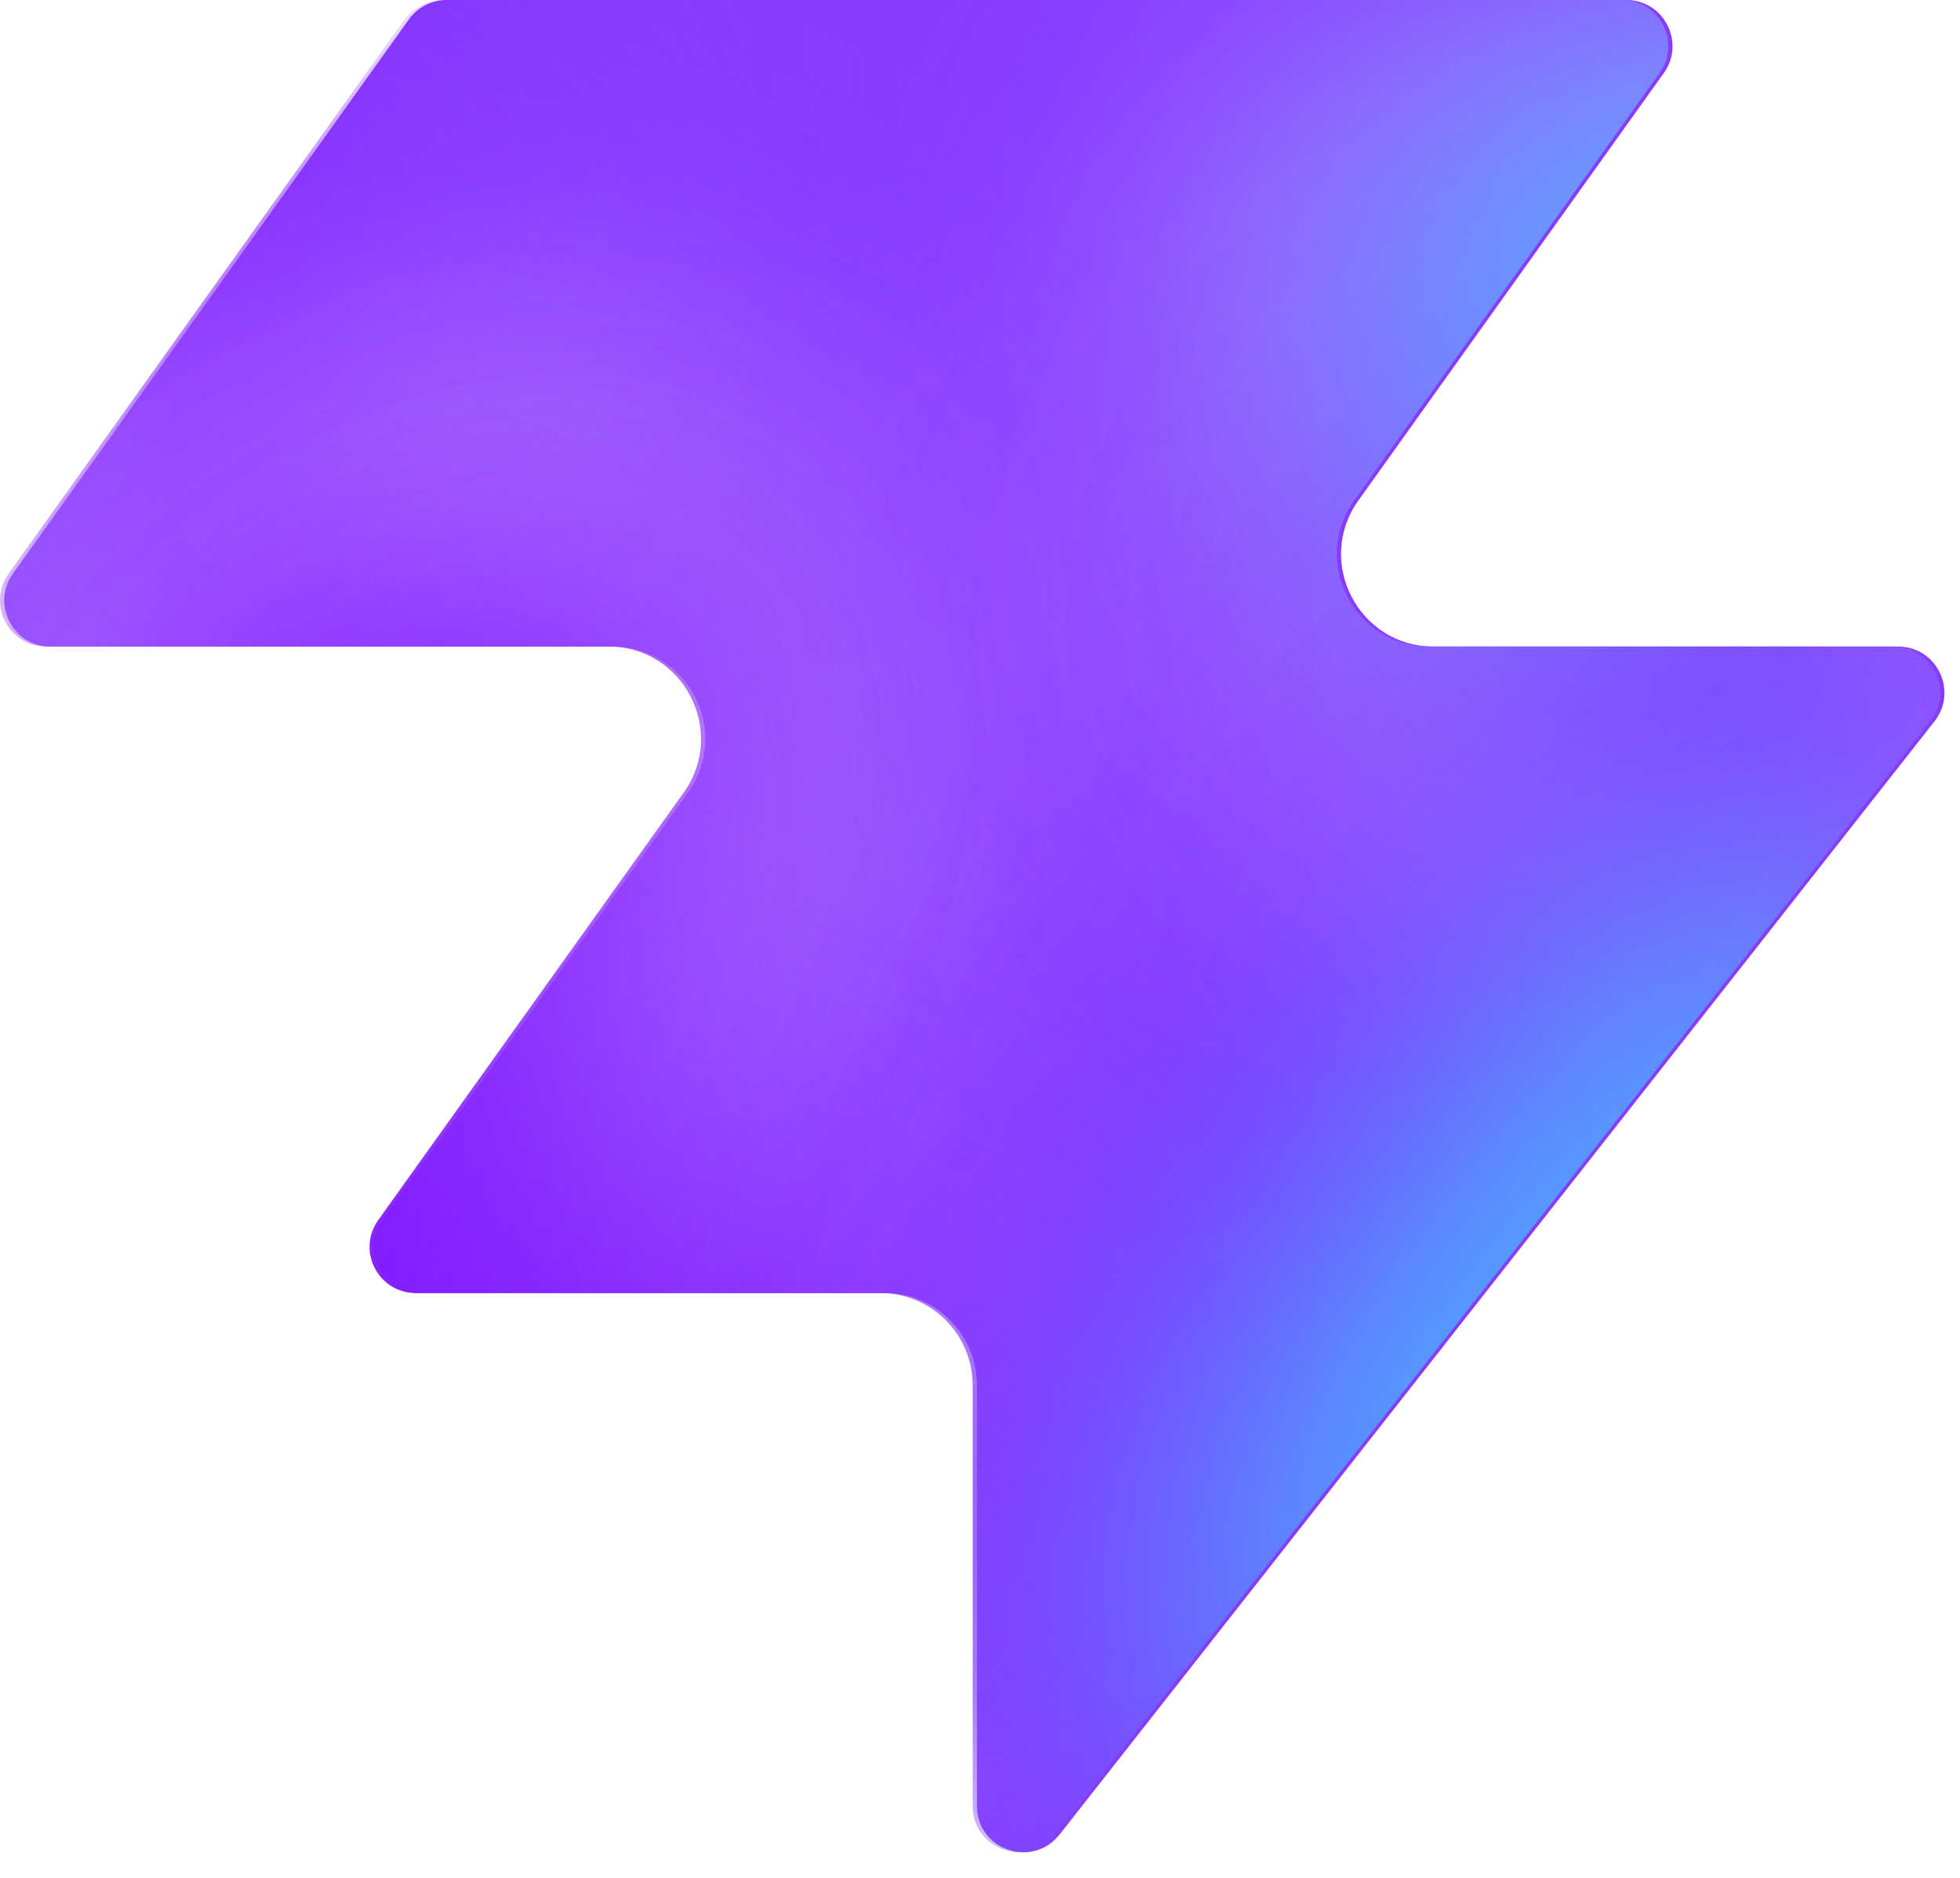
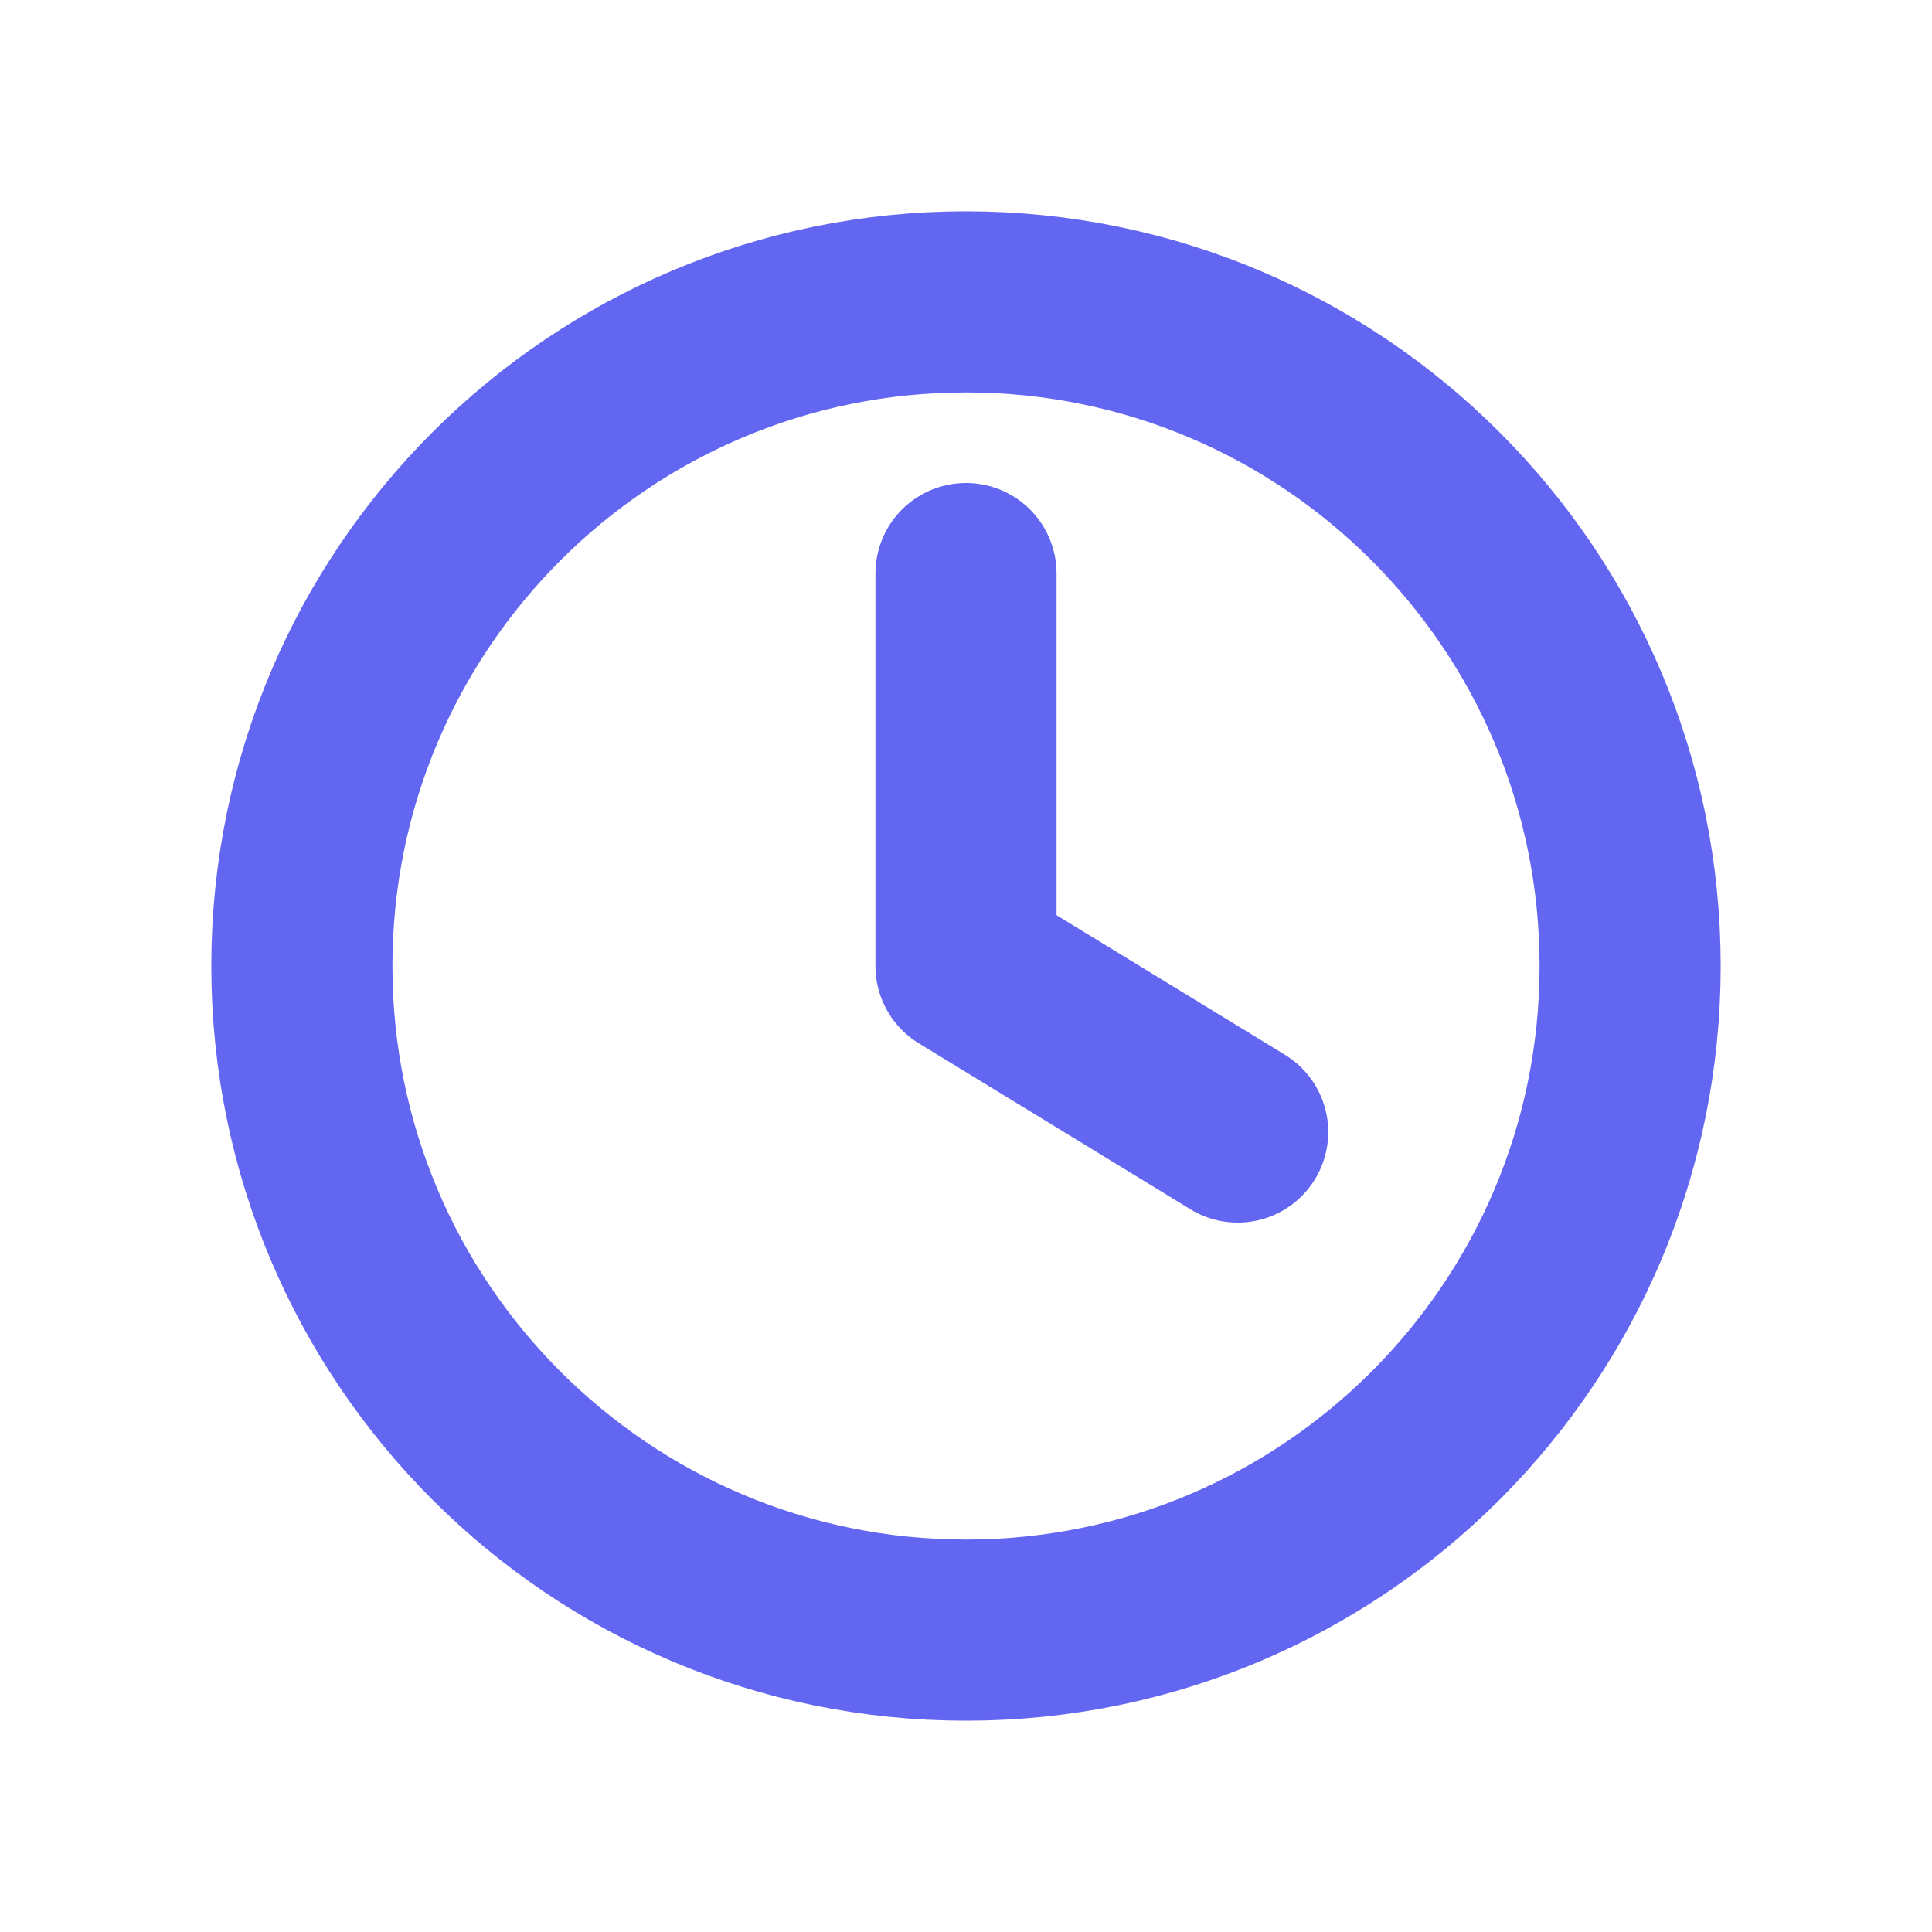
- <svg xmlns="http://www.w3.org/2000/svg" width="48" height="46" fill="none" viewBox="0 0 48 46">
-   <path fill="#863bff" d="M25.946 44.938c-.664.845-2.021.375-2.021-.698V33.937a2.26 2.26 0 0 0-2.262-2.262H10.287c-.92 0-1.456-1.04-.92-1.788l7.48-10.471c1.07-1.497 0-3.578-1.842-3.578H1.237c-.92 0-1.456-1.04-.92-1.788L10.013.474c.214-.297.556-.474.92-.474h28.894c.92 0 1.456 1.04.92 1.788l-7.48 10.471c-1.07 1.498 0 3.579 1.842 3.579h11.377c.943 0 1.473 1.088.89 1.83L25.947 44.94z" style="fill:#863bff;fill:color(display-p3 .525 .23 1);fill-opacity:1" />
-   <mask id="a" width="48" height="46" x="0" y="0" maskUnits="userSpaceOnUse" style="mask-type:alpha">
-     <path fill="#000" d="M25.842 44.938c-.664.844-2.021.375-2.021-.698V33.937a2.26 2.26 0 0 0-2.262-2.262H10.183c-.92 0-1.456-1.04-.92-1.788l7.48-10.471c1.07-1.498 0-3.579-1.842-3.579H1.133c-.92 0-1.456-1.04-.92-1.787L9.91.473c.214-.297.556-.474.92-.474h28.894c.92 0 1.456 1.04.92 1.788l-7.48 10.471c-1.07 1.498 0 3.578 1.842 3.578h11.377c.943 0 1.473 1.088.89 1.832L25.843 44.94z" style="fill:#000;fill-opacity:1" />
-   </mask>
-   <g mask="url(#a)">
-     <g filter="url(#b)">
-       <ellipse cx="5.508" cy="14.704" fill="#ede6ff" rx="5.508" ry="14.704" style="fill:#ede6ff;fill:color(display-p3 .927 .903 1);fill-opacity:1" transform="matrix(.00324 1 1 -.00324 -4.47 31.516)" />
-     </g>
-     <g filter="url(#c)">
-       <ellipse cx="10.399" cy="29.851" fill="#ede6ff" rx="10.399" ry="29.851" style="fill:#ede6ff;fill:color(display-p3 .927 .903 1);fill-opacity:1" transform="matrix(.00324 1 1 -.00324 -39.328 7.883)" />
-     </g>
-     <g filter="url(#d)">
-       <ellipse cx="5.508" cy="30.487" fill="#7e14ff" rx="5.508" ry="30.487" style="fill:#7e14ff;fill:color(display-p3 .492 .077 1);fill-opacity:1" transform="rotate(89.814 -25.913 -14.639)scale(1 -1)" />
-     </g>
-     <g filter="url(#e)">
-       <ellipse cx="5.508" cy="30.599" fill="#7e14ff" rx="5.508" ry="30.599" style="fill:#7e14ff;fill:color(display-p3 .492 .077 1);fill-opacity:1" transform="rotate(89.814 -32.644 -3.334)scale(1 -1)" />
-     </g>
-     <g filter="url(#f)">
-       <ellipse cx="5.508" cy="30.599" fill="#7e14ff" rx="5.508" ry="30.599" style="fill:#7e14ff;fill:color(display-p3 .492 .077 1);fill-opacity:1" transform="matrix(.00324 1 1 -.00324 -34.34 30.47)" />
-     </g>
-     <g filter="url(#g)">
-       <ellipse cx="14.072" cy="22.078" fill="#ede6ff" rx="14.072" ry="22.078" style="fill:#ede6ff;fill:color(display-p3 .927 .903 1);fill-opacity:1" transform="rotate(93.35 24.506 48.493)scale(-1 1)" />
-     </g>
-     <g filter="url(#h)">
-       <ellipse cx="3.47" cy="21.501" fill="#7e14ff" rx="3.47" ry="21.501" style="fill:#7e14ff;fill:color(display-p3 .492 .077 1);fill-opacity:1" transform="rotate(89.009 28.708 47.59)scale(-1 1)" />
-     </g>
-     <g filter="url(#i)">
-       <ellipse cx="3.47" cy="21.501" fill="#7e14ff" rx="3.47" ry="21.501" style="fill:#7e14ff;fill:color(display-p3 .492 .077 1);fill-opacity:1" transform="rotate(89.009 28.708 47.59)scale(-1 1)" />
-     </g>
-     <g filter="url(#j)">
-       <ellipse cx=".387" cy="8.972" fill="#7e14ff" rx="4.407" ry="29.108" style="fill:#7e14ff;fill:color(display-p3 .492 .077 1);fill-opacity:1" transform="rotate(39.51 .387 8.972)" />
-     </g>
-     <g filter="url(#k)">
-       <ellipse cx="47.523" cy="-6.092" fill="#7e14ff" rx="4.407" ry="29.108" style="fill:#7e14ff;fill:color(display-p3 .492 .077 1);fill-opacity:1" transform="rotate(37.892 47.523 -6.092)" />
-     </g>
-     <g filter="url(#l)">
-       <ellipse cx="41.412" cy="6.333" fill="#47bfff" rx="5.971" ry="9.665" style="fill:#47bfff;fill:color(display-p3 .28 .748 1);fill-opacity:1" transform="rotate(37.892 41.412 6.333)" />
-     </g>
-     <g filter="url(#m)">
-       <ellipse cx="-1.879" cy="38.332" fill="#7e14ff" rx="4.407" ry="29.108" style="fill:#7e14ff;fill:color(display-p3 .492 .077 1);fill-opacity:1" transform="rotate(37.892 -1.88 38.332)" />
-     </g>
-     <g filter="url(#n)">
-       <ellipse cx="-1.879" cy="38.332" fill="#7e14ff" rx="4.407" ry="29.108" style="fill:#7e14ff;fill:color(display-p3 .492 .077 1);fill-opacity:1" transform="rotate(37.892 -1.88 38.332)" />
-     </g>
-     <g filter="url(#o)">
-       <ellipse cx="35.651" cy="29.907" fill="#7e14ff" rx="4.407" ry="29.108" style="fill:#7e14ff;fill:color(display-p3 .492 .077 1);fill-opacity:1" transform="rotate(37.892 35.651 29.907)" />
-     </g>
-     <g filter="url(#p)">
-       <ellipse cx="38.418" cy="32.4" fill="#47bfff" rx="5.971" ry="15.297" style="fill:#47bfff;fill:color(display-p3 .28 .748 1);fill-opacity:1" transform="rotate(37.892 38.418 32.4)" />
-     </g>
-   </g>
-   <defs>
-     <filter id="b" width="60.045" height="41.654" x="-19.77" y="16.149" color-interpolation-filters="sRGB" filterUnits="userSpaceOnUse">
-       <feFlood flood-opacity="0" result="BackgroundImageFix" />
-       <feBlend in="SourceGraphic" in2="BackgroundImageFix" result="shape" />
-       <feGaussianBlur result="effect1_foregroundBlur_2002_17158" stdDeviation="7.659" />
-     </filter>
-     <filter id="c" width="90.34" height="51.437" x="-54.613" y="-7.533" color-interpolation-filters="sRGB" filterUnits="userSpaceOnUse">
-       <feFlood flood-opacity="0" result="BackgroundImageFix" />
-       <feBlend in="SourceGraphic" in2="BackgroundImageFix" result="shape" />
-       <feGaussianBlur result="effect1_foregroundBlur_2002_17158" stdDeviation="7.659" />
-     </filter>
-     <filter id="d" width="79.355" height="29.4" x="-49.64" y="2.03" color-interpolation-filters="sRGB" filterUnits="userSpaceOnUse">
-       <feFlood flood-opacity="0" result="BackgroundImageFix" />
-       <feBlend in="SourceGraphic" in2="BackgroundImageFix" result="shape" />
-       <feGaussianBlur result="effect1_foregroundBlur_2002_17158" stdDeviation="4.596" />
-     </filter>
-     <filter id="e" width="79.579" height="29.4" x="-45.045" y="20.029" color-interpolation-filters="sRGB" filterUnits="userSpaceOnUse">
-       <feFlood flood-opacity="0" result="BackgroundImageFix" />
-       <feBlend in="SourceGraphic" in2="BackgroundImageFix" result="shape" />
-       <feGaussianBlur result="effect1_foregroundBlur_2002_17158" stdDeviation="4.596" />
-     </filter>
-     <filter id="f" width="79.579" height="29.4" x="-43.513" y="21.178" color-interpolation-filters="sRGB" filterUnits="userSpaceOnUse">
-       <feFlood flood-opacity="0" result="BackgroundImageFix" />
-       <feBlend in="SourceGraphic" in2="BackgroundImageFix" result="shape" />
-       <feGaussianBlur result="effect1_foregroundBlur_2002_17158" stdDeviation="4.596" />
-     </filter>
-     <filter id="g" width="74.749" height="58.852" x="15.756" y="-17.901" color-interpolation-filters="sRGB" filterUnits="userSpaceOnUse">
-       <feFlood flood-opacity="0" result="BackgroundImageFix" />
-       <feBlend in="SourceGraphic" in2="BackgroundImageFix" result="shape" />
-       <feGaussianBlur result="effect1_foregroundBlur_2002_17158" stdDeviation="7.659" />
-     </filter>
-     <filter id="h" width="61.377" height="25.362" x="23.548" y="2.284" color-interpolation-filters="sRGB" filterUnits="userSpaceOnUse">
-       <feFlood flood-opacity="0" result="BackgroundImageFix" />
-       <feBlend in="SourceGraphic" in2="BackgroundImageFix" result="shape" />
-       <feGaussianBlur result="effect1_foregroundBlur_2002_17158" stdDeviation="4.596" />
-     </filter>
-     <filter id="i" width="61.377" height="25.362" x="23.548" y="2.284" color-interpolation-filters="sRGB" filterUnits="userSpaceOnUse">
-       <feFlood flood-opacity="0" result="BackgroundImageFix" />
-       <feBlend in="SourceGraphic" in2="BackgroundImageFix" result="shape" />
-       <feGaussianBlur result="effect1_foregroundBlur_2002_17158" stdDeviation="4.596" />
-     </filter>
-     <filter id="j" width="56.045" height="63.649" x="-27.636" y="-22.853" color-interpolation-filters="sRGB" filterUnits="userSpaceOnUse">
-       <feFlood flood-opacity="0" result="BackgroundImageFix" />
-       <feBlend in="SourceGraphic" in2="BackgroundImageFix" result="shape" />
-       <feGaussianBlur result="effect1_foregroundBlur_2002_17158" stdDeviation="4.596" />
-     </filter>
-     <filter id="k" width="54.814" height="64.646" x="20.116" y="-38.415" color-interpolation-filters="sRGB" filterUnits="userSpaceOnUse">
-       <feFlood flood-opacity="0" result="BackgroundImageFix" />
-       <feBlend in="SourceGraphic" in2="BackgroundImageFix" result="shape" />
-       <feGaussianBlur result="effect1_foregroundBlur_2002_17158" stdDeviation="4.596" />
-     </filter>
-     <filter id="l" width="33.541" height="35.313" x="24.641" y="-11.323" color-interpolation-filters="sRGB" filterUnits="userSpaceOnUse">
-       <feFlood flood-opacity="0" result="BackgroundImageFix" />
-       <feBlend in="SourceGraphic" in2="BackgroundImageFix" result="shape" />
-       <feGaussianBlur result="effect1_foregroundBlur_2002_17158" stdDeviation="4.596" />
-     </filter>
-     <filter id="m" width="54.814" height="64.646" x="-29.286" y="6.009" color-interpolation-filters="sRGB" filterUnits="userSpaceOnUse">
-       <feFlood flood-opacity="0" result="BackgroundImageFix" />
-       <feBlend in="SourceGraphic" in2="BackgroundImageFix" result="shape" />
-       <feGaussianBlur result="effect1_foregroundBlur_2002_17158" stdDeviation="4.596" />
-     </filter>
-     <filter id="n" width="54.814" height="64.646" x="-29.286" y="6.009" color-interpolation-filters="sRGB" filterUnits="userSpaceOnUse">
-       <feFlood flood-opacity="0" result="BackgroundImageFix" />
-       <feBlend in="SourceGraphic" in2="BackgroundImageFix" result="shape" />
-       <feGaussianBlur result="effect1_foregroundBlur_2002_17158" stdDeviation="4.596" />
-     </filter>
-     <filter id="o" width="54.814" height="64.646" x="8.244" y="-2.416" color-interpolation-filters="sRGB" filterUnits="userSpaceOnUse">
-       <feFlood flood-opacity="0" result="BackgroundImageFix" />
-       <feBlend in="SourceGraphic" in2="BackgroundImageFix" result="shape" />
-       <feGaussianBlur result="effect1_foregroundBlur_2002_17158" stdDeviation="4.596" />
-     </filter>
-     <filter id="p" width="39.409" height="43.623" x="18.713" y="10.588" color-interpolation-filters="sRGB" filterUnits="userSpaceOnUse">
-       <feFlood flood-opacity="0" result="BackgroundImageFix" />
-       <feBlend in="SourceGraphic" in2="BackgroundImageFix" result="shape" />
-       <feGaussianBlur result="effect1_foregroundBlur_2002_17158" stdDeviation="4.596" />
-     </filter>
-   </defs>
+ <svg xmlns="http://www.w3.org/2000/svg" width="64" height="64" viewBox="0 0 64 64" fill="none">
+   <circle cx="32" cy="32" r="22" stroke="#6366F1" stroke-width="6" fill="none" />
+   <path d="M32 19V32L41 37.5" stroke="#6366F1" stroke-width="6" stroke-linecap="round" stroke-linejoin="round" />
</svg>
